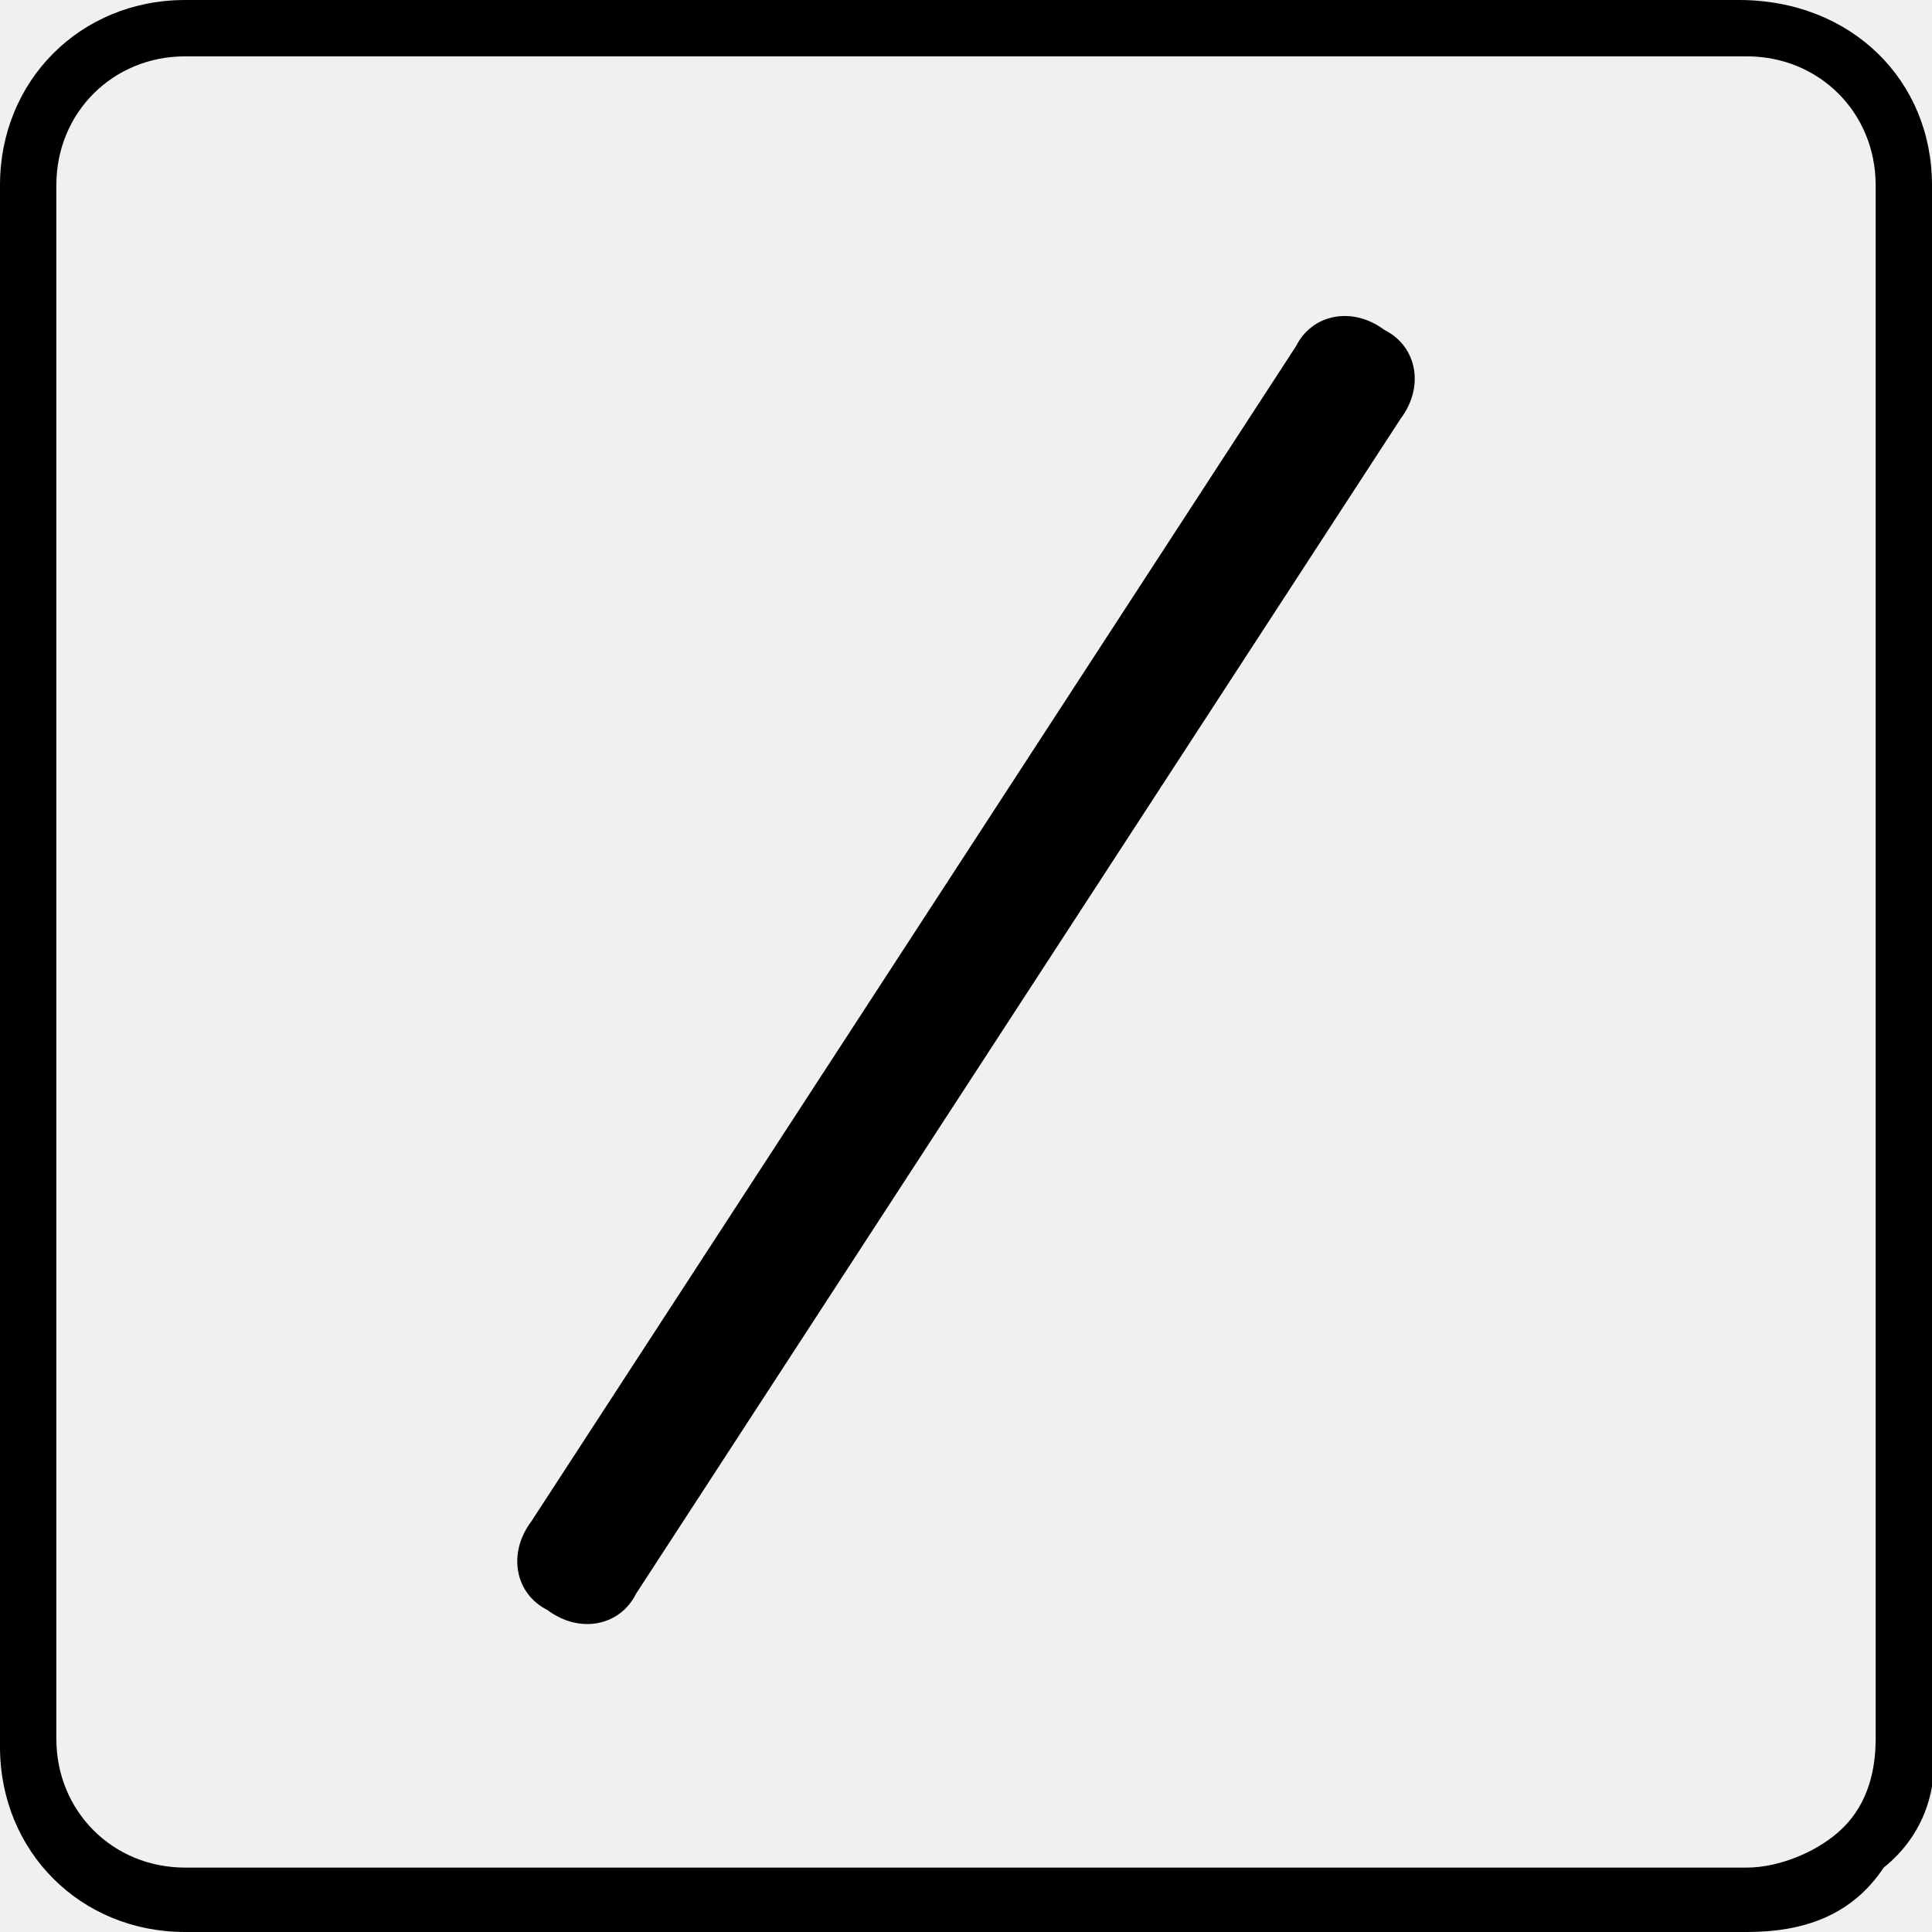
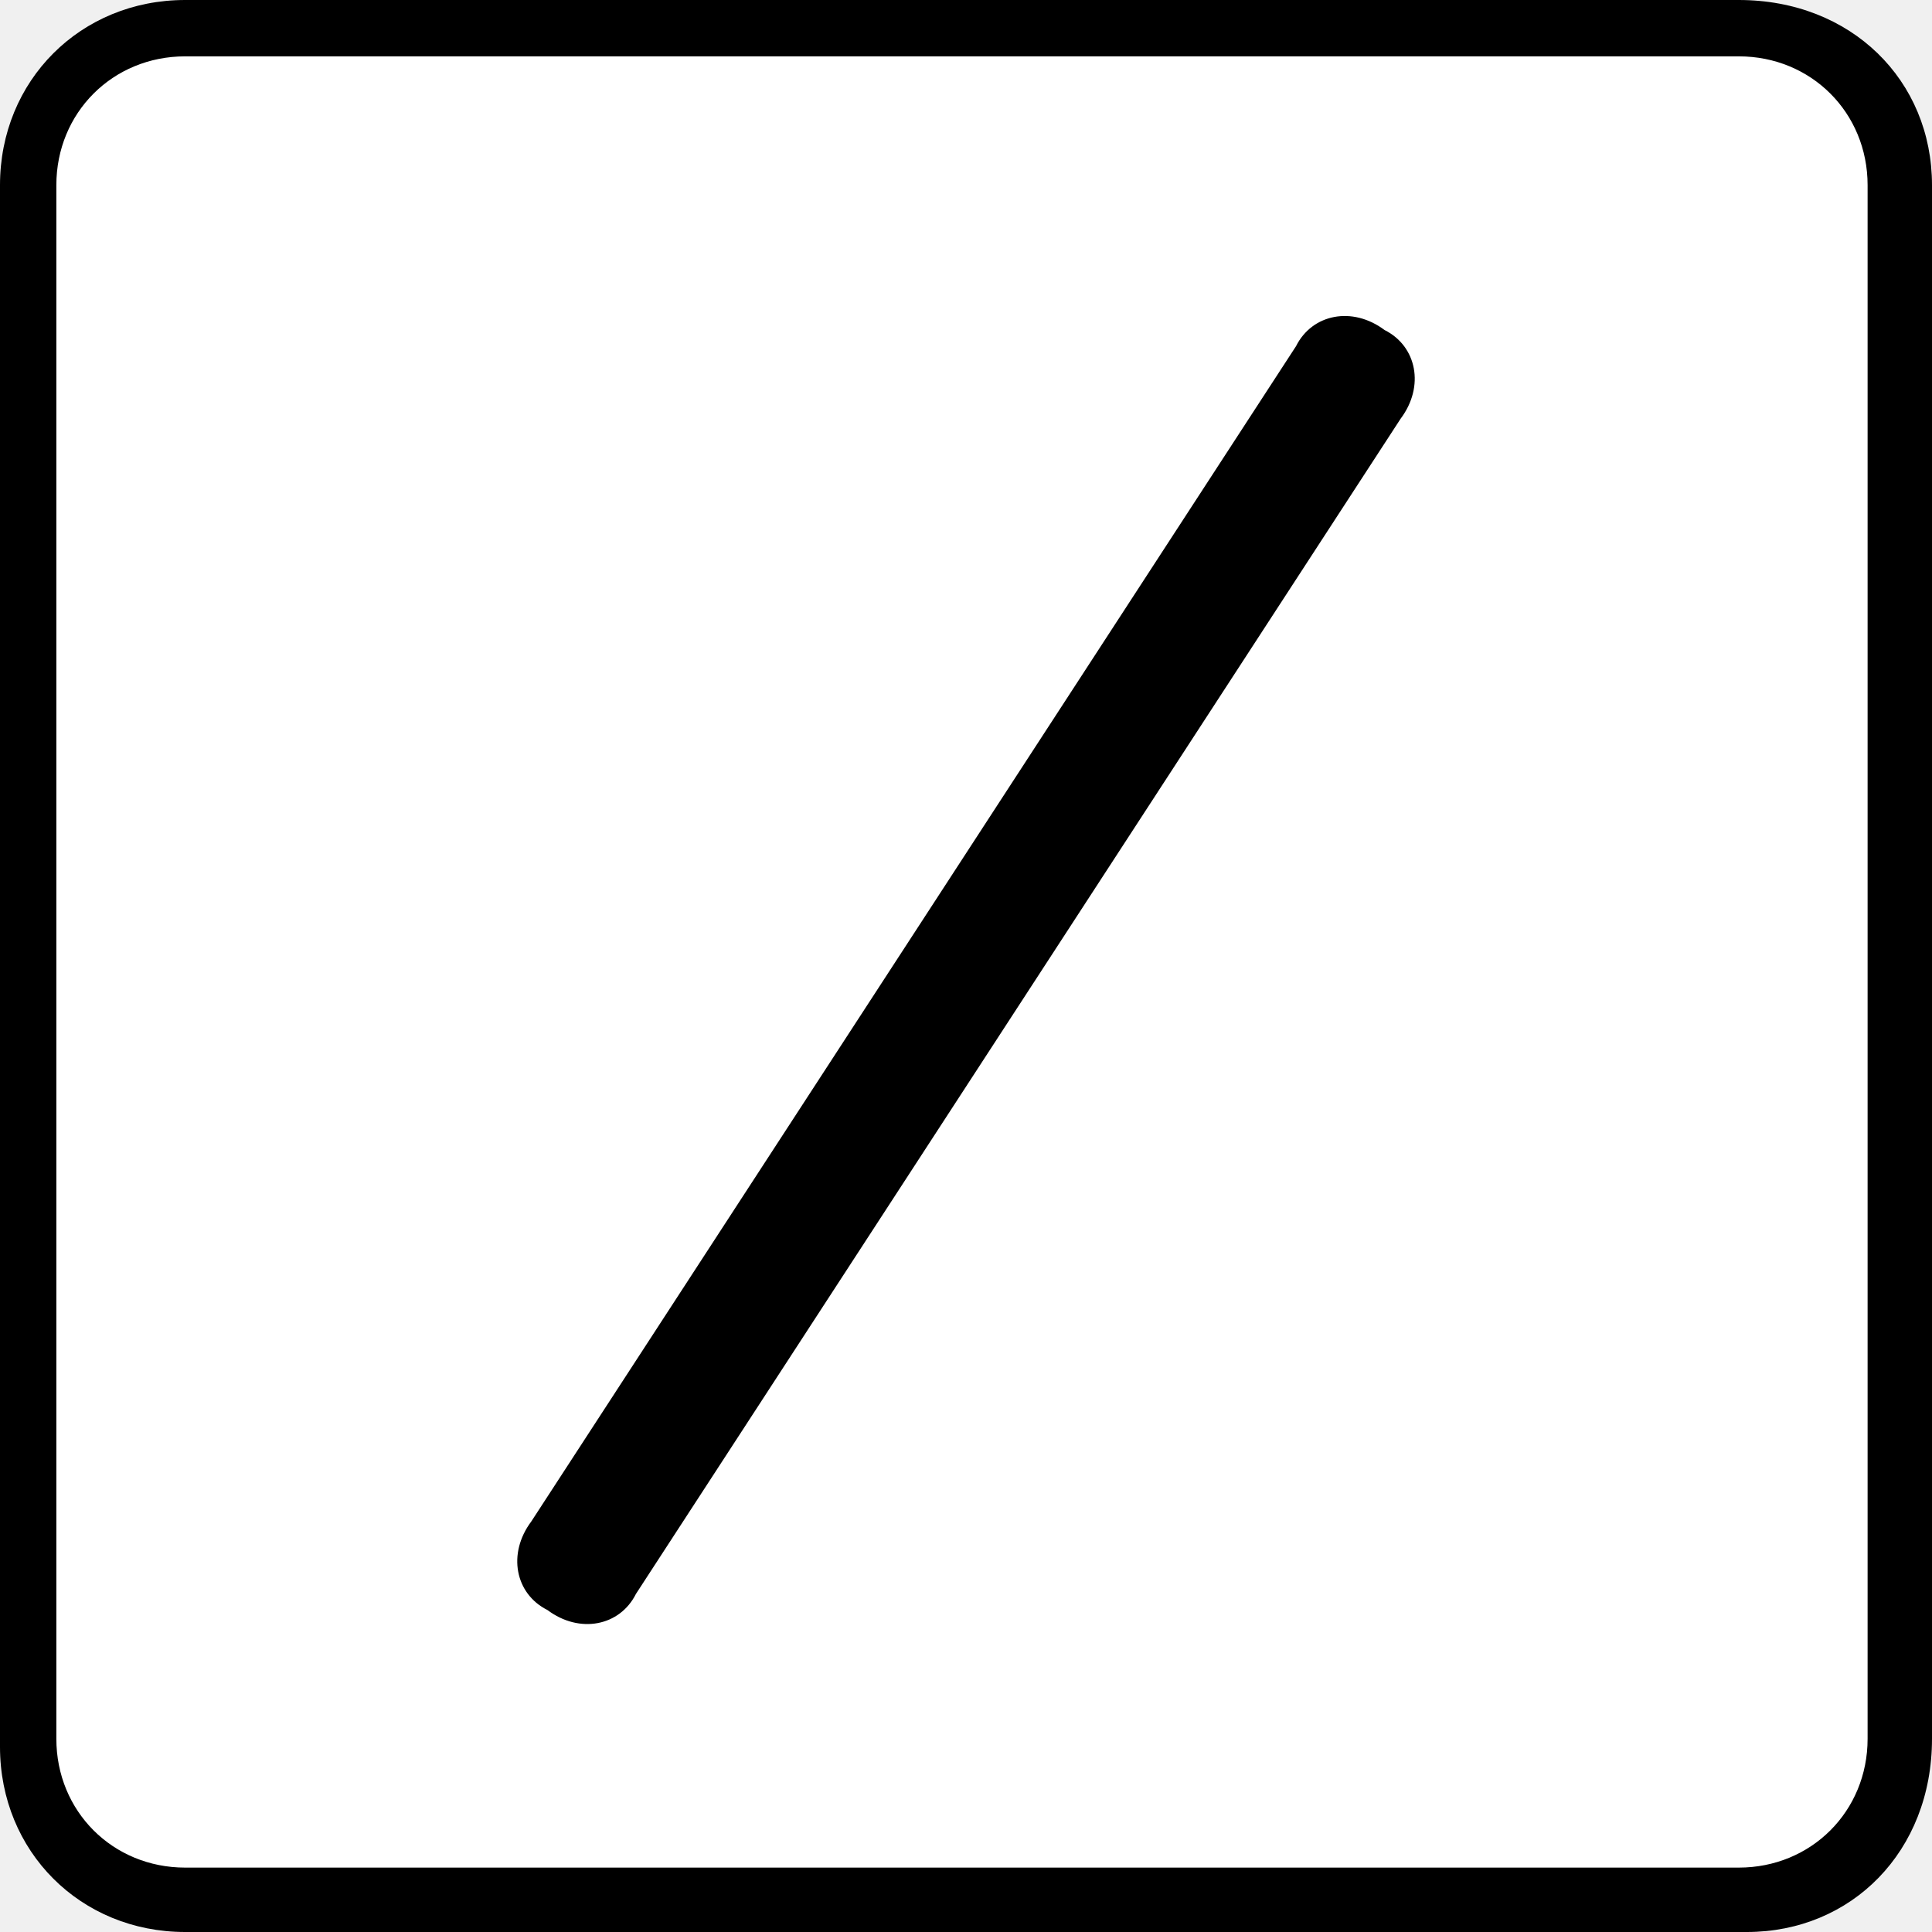
<svg xmlns="http://www.w3.org/2000/svg" version="1.1" id="Layer_1" x="0px" y="0px" viewBox="0 0 24 24" enable-background="new 0 0 24 24" xml:space="preserve">
+   <g>
+     <path fill="#FFFFFF" d="M21.7,23.7H2.3c-1.1,0-2-0.9-2-2V2.3c0-1.1,0.9-2,2-2h19.3c1.1,0,2,0.9,2,2v19.3   C23.7,22.8,22.8,23.7,21.7,23.7z" />
+     <path d="M21.7,24H2.3C1,24,0,23,0,21.7V2.3C0,1,1,0,2.3,0h19.3C23,0,24,1,24,2.3v19.3C24,23,23,24,21.7,24z M2.3,0.7   c-0.9,0-1.6,0.7-1.6,1.6v19.3c0,0.9,0.7,1.6,1.6,1.6h19.3c0.9,0,1.6-0.7,1.6-1.6V2.3c0-0.9-0.7-1.6-1.6-1.6H2.3z" />
+   </g>
  <path d="M6.8,20L6.8,20c-0.4-0.2-0.5-0.7-0.2-1.1l9.5-14.6c0.2-0.4,0.7-0.5,1.1-0.2l0,0c0.4,0.2,0.5,0.7,0.2,1.1L7.9,19.8  C7.7,20.2,7.2,20.3,6.8,20z" />
-   <g>
-     <path d="M21.7,24H2.3C1,24,0,23,0,21.7V2.3C0,1,1,0,2.3,0h19.3C23,0,24,1,24,2.3v19.3c0.1,0.6-0.1,1.2-0.6,1.6   C23,23.8,22.4,24,21.7,24z M2.3,0.7c-0.9,0-1.6,0.7-1.6,1.6v19.3c0,0.9,0.7,1.6,1.6,1.6h19.4c0.4,0,0.9-0.2,1.2-0.5   c0.3-0.3,0.4-0.7,0.4-1.1l0-19.3c0-0.9-0.7-1.6-1.6-1.6H2.3z" />
-   </g>
</svg>
